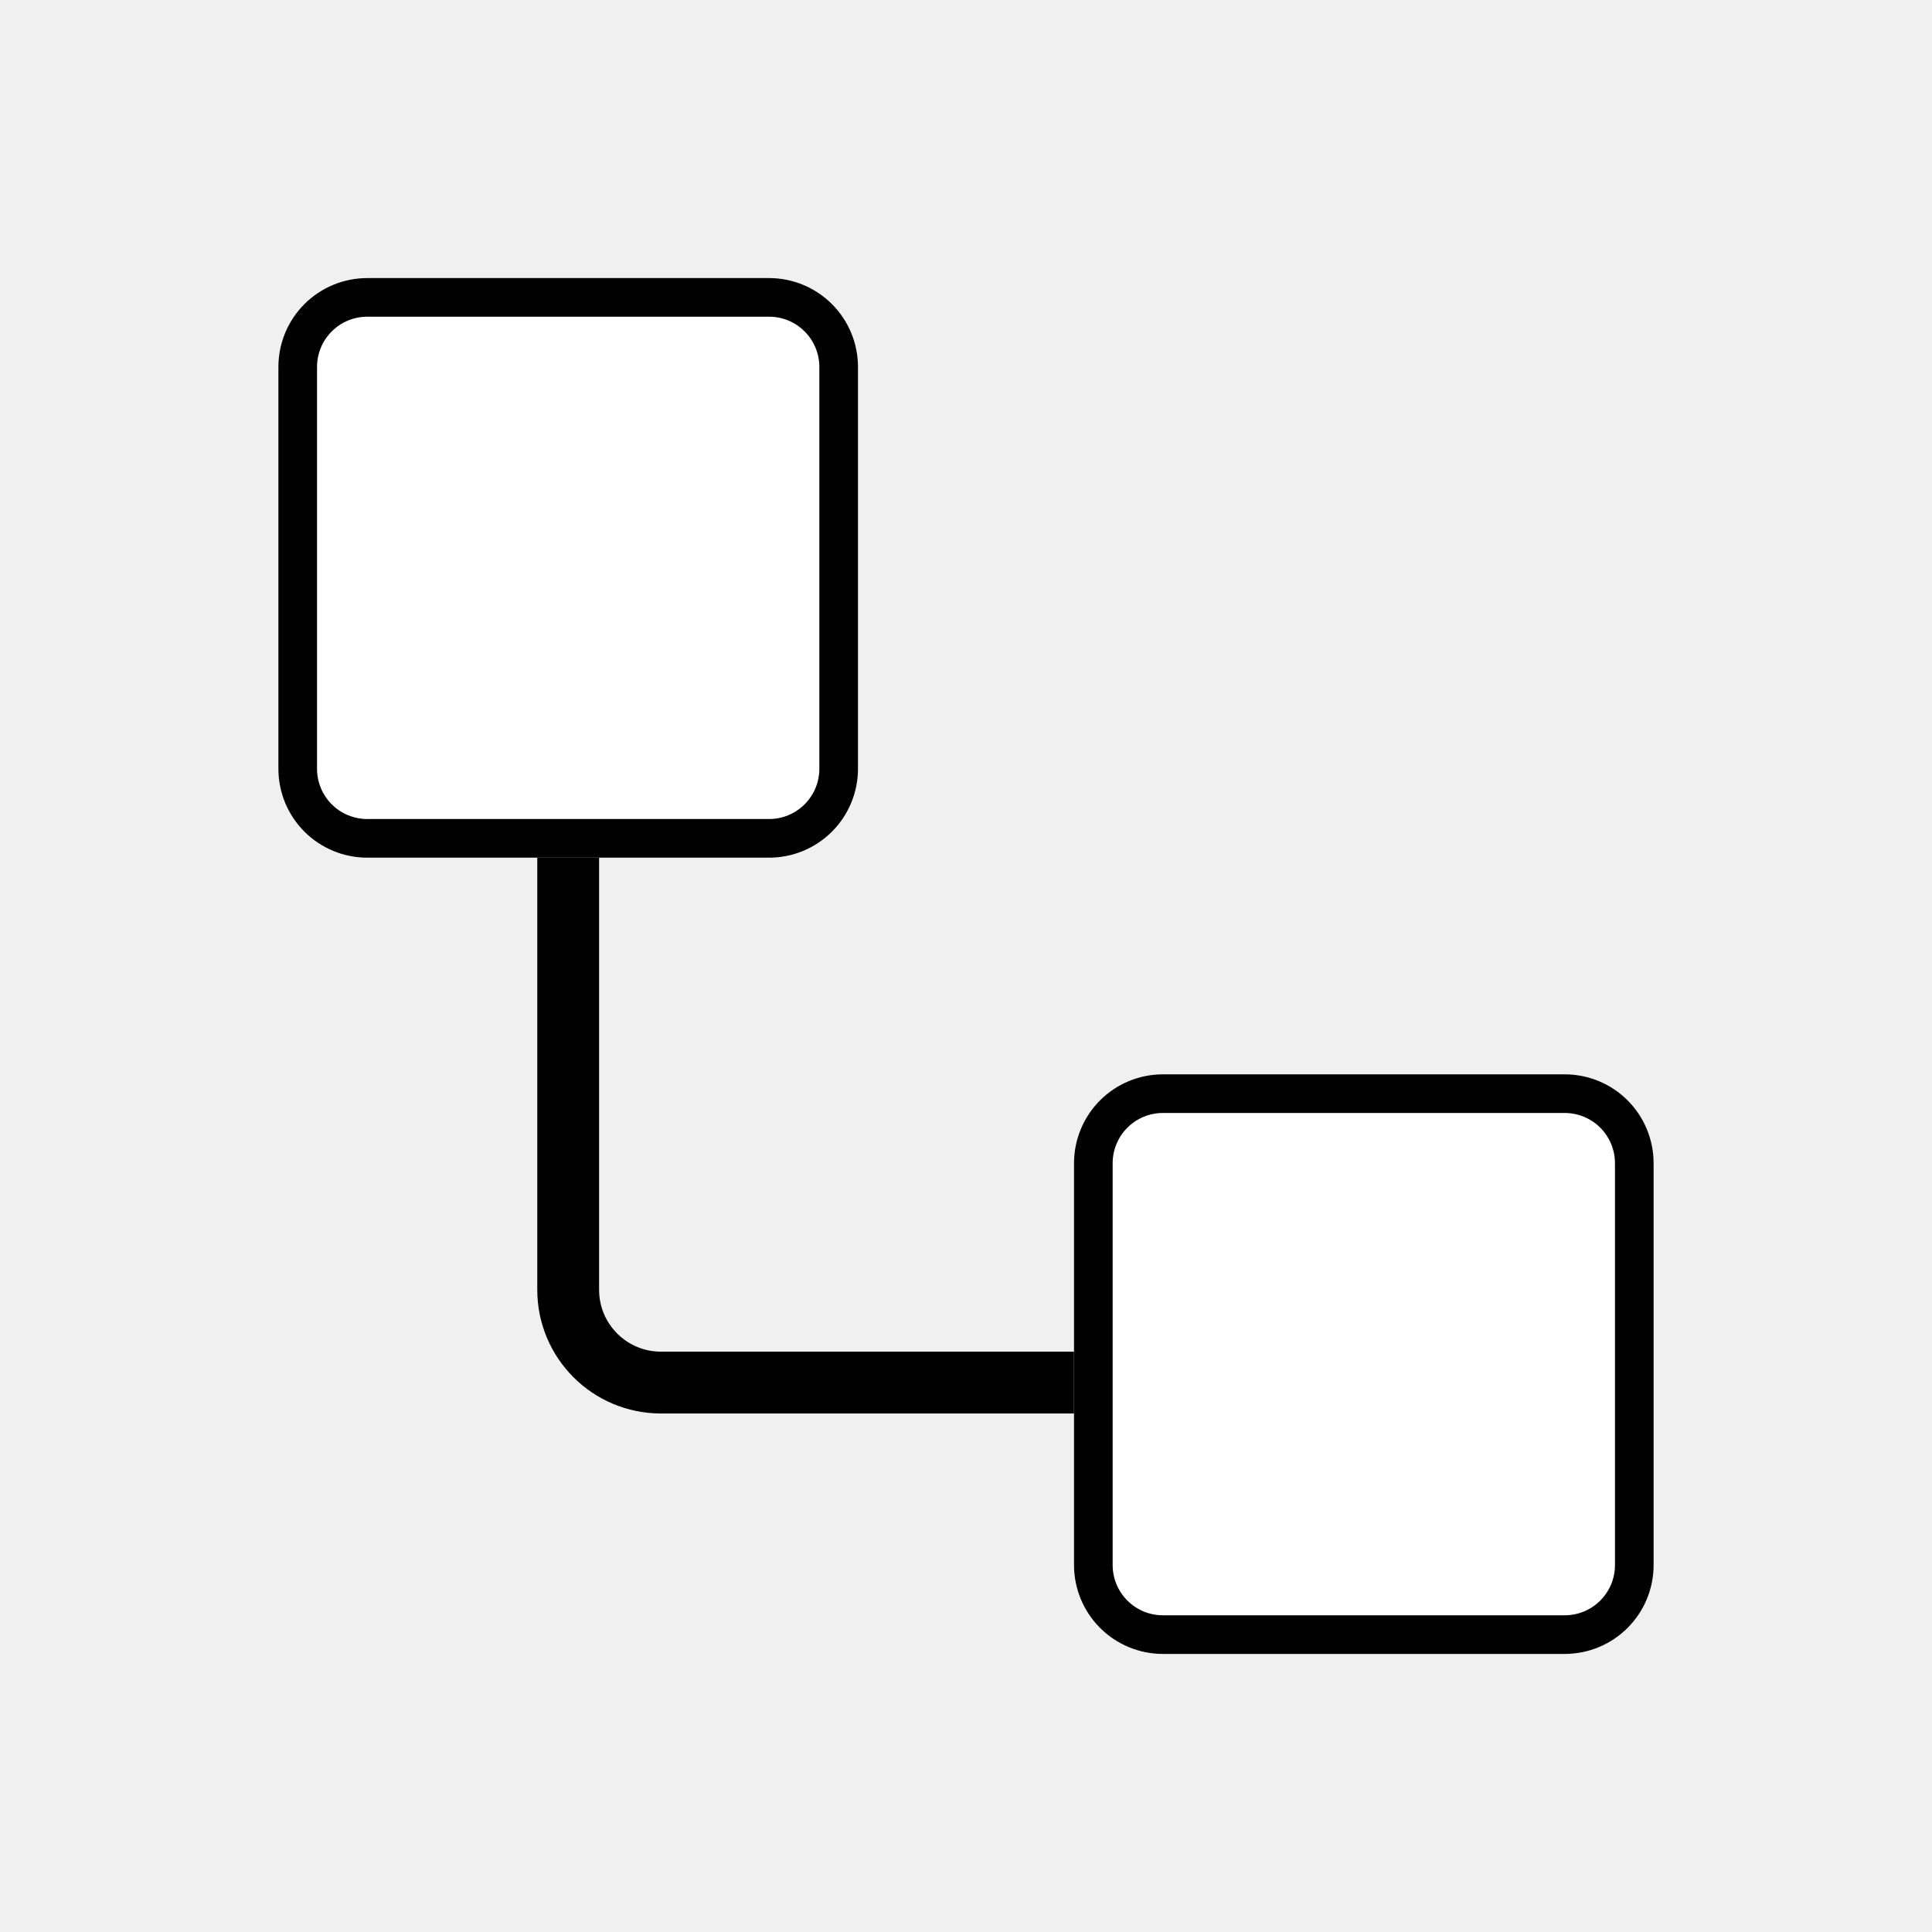
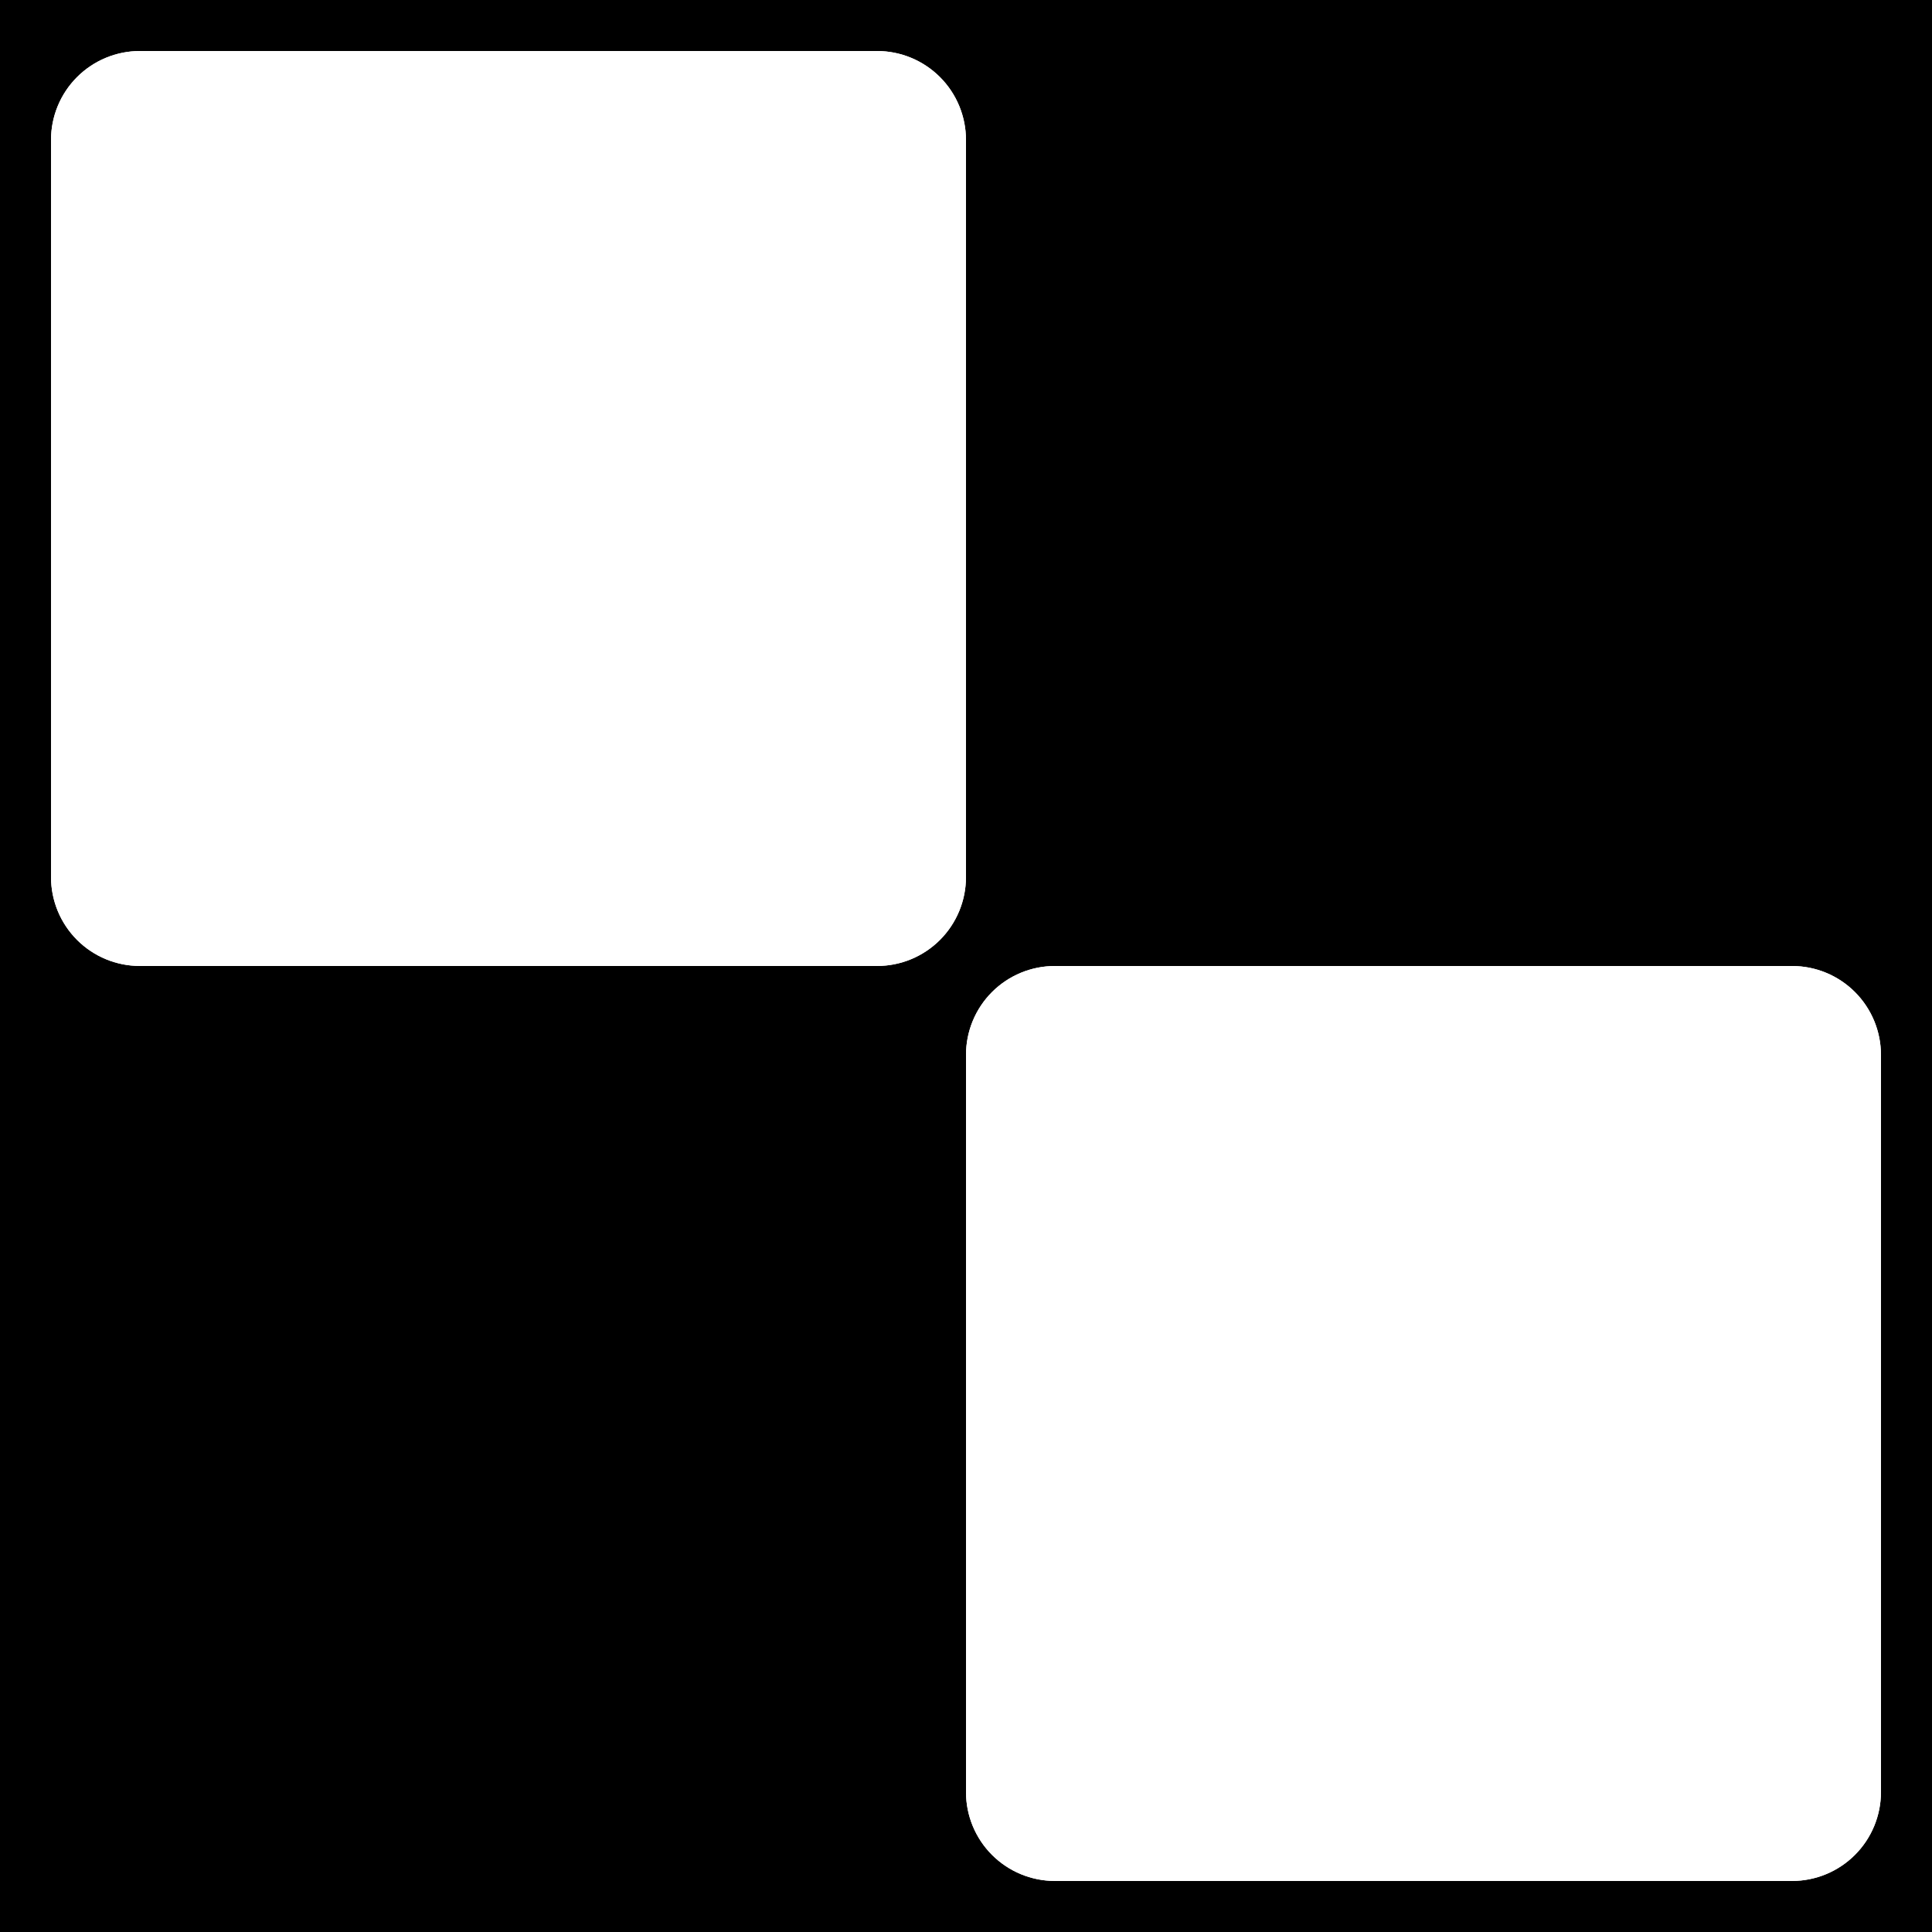
<svg xmlns="http://www.w3.org/2000/svg" width="500" zoomAndPan="magnify" viewBox="0 0 375 375" height="500" preserveAspectRatio="xMidYMid meet" version="1.0">
  <defs>
-     <clipPath id="28007cb353">
-       <path d="M 54.035 53.973 L 166.535 53.973 L 166.535 166.473 L 54.035 166.473 Z M 54.035 53.973 " clip-rule="nonzero" />
+     <clipPath id="d69444c4c0">
+       <path d="M 187.5 187.5 L 365.098 187.5 L 365.098 365.098 L 187.5 365.098 Z M 187.5 187.5 " clip-rule="nonzero" />
    </clipPath>
-     <clipPath id="bb0f0e030c">
-       <path d="M 71.285 53.973 L 149.285 53.973 C 153.859 53.973 158.246 55.789 161.48 59.027 C 164.715 62.262 166.535 66.648 166.535 71.223 L 166.535 149.223 C 166.535 153.797 164.715 158.188 161.48 161.422 C 158.246 164.656 153.859 166.473 149.285 166.473 L 71.285 166.473 C 66.707 166.473 62.32 164.656 59.086 161.422 C 55.852 158.188 54.035 153.797 54.035 149.223 L 54.035 71.223 C 54.035 66.648 55.852 62.262 59.086 59.027 C 62.32 55.789 66.707 53.973 71.285 53.973 Z M 71.285 53.973 " clip-rule="nonzero" />
+     <clipPath id="895c5ccf5f">
+       <path d="M 204.75 187.5 L 347.848 187.5 C 352.422 187.5 356.809 189.316 360.043 192.551 C 363.277 195.789 365.098 200.176 365.098 204.75 L 365.098 347.848 C 365.098 352.422 363.277 356.809 360.043 360.043 C 356.809 363.277 352.422 365.098 347.848 365.098 L 204.75 365.098 C 200.176 365.098 195.789 363.277 192.551 360.043 C 189.316 356.809 187.5 352.422 187.5 347.848 L 187.5 204.75 C 187.5 200.176 189.316 195.789 192.551 192.551 C 195.789 189.316 200.176 187.5 204.75 187.5 Z M 204.75 187.5 " clip-rule="nonzero" />
    </clipPath>
-     <clipPath id="55f09961af">
-       <path d="M 0.035 0.973 L 112.535 0.973 L 112.535 113.473 L 0.035 113.473 Z M 0.035 0.973 " clip-rule="nonzero" />
+     <clipPath id="8af6424ad5">
+       <path d="M 0.5 0.5 L 178.098 0.5 L 178.098 178.098 L 0.5 178.098 Z M 0.5 0.5 " clip-rule="nonzero" />
    </clipPath>
-     <clipPath id="bd6212137a">
-       <path d="M 17.285 0.973 L 95.285 0.973 C 99.859 0.973 104.246 2.789 107.48 6.027 C 110.715 9.262 112.535 13.648 112.535 18.223 L 112.535 96.223 C 112.535 100.797 110.715 105.188 107.48 108.422 C 104.246 111.656 99.859 113.473 95.285 113.473 L 17.285 113.473 C 12.707 113.473 8.32 111.656 5.086 108.422 C 1.852 105.188 0.035 100.797 0.035 96.223 L 0.035 18.223 C 0.035 13.648 1.852 9.262 5.086 6.027 C 8.32 2.789 12.707 0.973 17.285 0.973 Z M 17.285 0.973 " clip-rule="nonzero" />
+     <clipPath id="1d919c44d8">
+       <path d="M 17.75 0.5 L 160.848 0.5 C 165.422 0.5 169.809 2.316 173.043 5.551 C 176.277 8.789 178.098 13.176 178.098 17.75 L 178.098 160.848 C 178.098 165.422 176.277 169.809 173.043 173.043 C 169.809 176.277 165.422 178.098 160.848 178.098 L 17.75 178.098 C 13.176 178.098 8.789 176.277 5.551 173.043 C 2.316 169.809 0.5 165.422 0.5 160.848 L 0.5 17.75 C 0.5 13.176 2.316 8.789 5.551 5.551 C 8.789 2.316 13.176 0.5 17.75 0.5 Z M 17.75 0.5 " clip-rule="nonzero" />
    </clipPath>
-     <clipPath id="3801f44476">
-       <rect x="0" width="113" y="0" height="114" />
+     <clipPath id="955b9ce8a9">
+       <rect x="0" width="179" y="0" height="179" />
    </clipPath>
-     <clipPath id="d20c1ef6f6">
-       <path d="M 208.465 208.527 L 320.965 208.527 L 320.965 321.027 L 208.465 321.027 Z M 208.465 208.527 " clip-rule="nonzero" />
+     <clipPath id="00f180cb42">
+       <path d="M 187.5 187.5 L 365.25 187.5 L 365.25 365.25 L 187.5 365.25 Z M 187.5 187.5 " clip-rule="nonzero" />
    </clipPath>
-     <clipPath id="ada7fdcefb">
-       <path d="M 225.715 208.527 L 303.715 208.527 C 308.293 208.527 312.68 210.344 315.914 213.578 C 319.148 216.812 320.965 221.203 320.965 225.777 L 320.965 303.777 C 320.965 308.352 319.148 312.738 315.914 315.973 C 312.68 319.211 308.293 321.027 303.715 321.027 L 225.715 321.027 C 221.141 321.027 216.754 319.211 213.52 315.973 C 210.285 312.738 208.465 308.352 208.465 303.777 L 208.465 225.777 C 208.465 221.203 210.285 216.812 213.52 213.578 C 216.754 210.344 221.141 208.527 225.715 208.527 Z M 225.715 208.527 " clip-rule="nonzero" />
+     <clipPath id="ec08ba789f">
+       <path d="M 204.75 187.5 L 347.836 187.5 C 352.41 187.5 356.801 189.316 360.035 192.551 C 363.27 195.785 365.086 200.176 365.086 204.75 L 365.086 347.836 C 365.086 352.41 363.27 356.801 360.035 360.035 C 356.801 363.27 352.41 365.086 347.836 365.086 L 204.75 365.086 C 200.176 365.086 195.785 363.27 192.551 360.035 C 189.316 356.801 187.5 352.41 187.5 347.836 L 187.5 204.75 C 187.5 200.176 189.316 195.785 192.551 192.551 C 195.785 189.316 200.176 187.5 204.75 187.5 Z M 204.75 187.5 " clip-rule="nonzero" />
    </clipPath>
-     <clipPath id="8e8adbbdfb">
-       <path d="M 0.465 0.527 L 112.965 0.527 L 112.965 113.027 L 0.465 113.027 Z M 0.465 0.527 " clip-rule="nonzero" />
+     <clipPath id="724ed31fbe">
+       <path d="M 9.902 9.902 L 187.5 9.902 L 187.5 187.5 L 9.902 187.5 Z M 9.902 9.902 " clip-rule="nonzero" />
    </clipPath>
-     <clipPath id="7ee3ef2441">
-       <path d="M 17.715 0.527 L 95.715 0.527 C 100.293 0.527 104.68 2.344 107.914 5.578 C 111.148 8.812 112.965 13.203 112.965 17.777 L 112.965 95.777 C 112.965 100.352 111.148 104.738 107.914 107.973 C 104.68 111.211 100.293 113.027 95.715 113.027 L 17.715 113.027 C 13.141 113.027 8.754 111.211 5.52 107.973 C 2.285 104.738 0.465 100.352 0.465 95.777 L 0.465 17.777 C 0.465 13.203 2.285 8.812 5.52 5.578 C 8.754 2.344 13.141 0.527 17.715 0.527 Z M 17.715 0.527 " clip-rule="nonzero" />
+     <clipPath id="4e01b055cf">
+       <path d="M 27.152 9.902 L 170.25 9.902 C 174.824 9.902 179.211 11.723 182.449 14.957 C 185.684 18.191 187.5 22.578 187.5 27.152 L 187.5 170.25 C 187.5 174.824 185.684 179.211 182.449 182.449 C 179.211 185.684 174.824 187.5 170.25 187.5 L 27.152 187.5 C 22.578 187.5 18.191 185.684 14.957 182.449 C 11.723 179.211 9.902 174.824 9.902 170.25 L 9.902 27.152 C 9.902 22.578 11.723 18.191 14.957 14.957 C 18.191 11.723 22.578 9.902 27.152 9.902 Z M 27.152 9.902 " clip-rule="nonzero" />
    </clipPath>
-     <clipPath id="85b2bdd38c">
-       <rect x="0" width="113" y="0" height="114" />
+     <clipPath id="af39a51b70">
+       <path d="M 0.902 0.902 L 178.5 0.902 L 178.5 178.5 L 0.902 178.5 Z M 0.902 0.902 " clip-rule="nonzero" />
+     </clipPath>
+     <clipPath id="259bb1d0e3">
+       <path d="M 18.152 0.902 L 161.25 0.902 C 165.824 0.902 170.211 2.723 173.449 5.957 C 176.684 9.191 178.5 13.578 178.5 18.152 L 178.5 161.25 C 178.5 165.824 176.684 170.211 173.449 173.449 C 170.211 176.684 165.824 178.5 161.25 178.5 L 18.152 178.5 C 13.578 178.5 9.191 176.684 5.957 173.449 C 2.723 170.211 0.902 165.824 0.902 161.25 L 0.902 18.152 C 0.902 13.578 2.723 9.191 5.957 5.957 C 9.191 2.723 13.578 0.902 18.152 0.902 Z M 18.152 0.902 " clip-rule="nonzero" />
+     </clipPath>
+     <clipPath id="e3b22f02d2">
+       <rect x="0" width="179" y="0" height="179" />
+     </clipPath>
+     <clipPath id="075bf80fab">
+       <path d="M 9.902 9.902 L 187.652 9.902 L 187.652 187.652 L 9.902 187.652 Z M 9.902 9.902 " clip-rule="nonzero" />
+     </clipPath>
+     <clipPath id="1f133427b5">
+       <path d="M 27.152 9.902 L 170.242 9.902 C 174.816 9.902 179.203 11.723 182.438 14.957 C 185.672 18.191 187.488 22.578 187.488 27.152 L 187.488 170.242 C 187.488 174.816 185.672 179.203 182.438 182.438 C 179.203 185.672 174.816 187.488 170.242 187.488 L 27.152 187.488 C 22.578 187.488 18.191 185.672 14.957 182.438 C 11.723 179.203 9.902 174.816 9.902 170.242 L 9.902 27.152 C 9.902 22.578 11.723 18.191 14.957 14.957 C 18.191 11.723 22.578 9.902 27.152 9.902 Z M 27.152 9.902 " clip-rule="nonzero" />
    </clipPath>
  </defs>
-   <path stroke-linecap="butt" transform="matrix(0.75, 0, 0, 0.75, 104.2834, 140.9444)" fill="none" stroke-linejoin="miter" d="M 8.002 0.001 L 8.002 145.881 C 8.002 159.137 18.747 169.881 32.002 169.881 L 151.565 169.881 " stroke="#000000" stroke-width="16" stroke-opacity="1" stroke-miterlimit="4" />
-   <path stroke-linecap="round" transform="matrix(0.75, 0, 0, 0.75, 104.2834, 140.9444)" fill-opacity="1" fill="#000000" fill-rule="nonzero" stroke-linejoin="round" d="M 155.565 145.881 L 187.565 169.881 L 155.565 193.881 Z M 155.565 145.881 " stroke="#000000" stroke-width="16" stroke-opacity="1" stroke-miterlimit="4" />
-   <g clip-path="url(#28007cb353)">
-     <g clip-path="url(#bb0f0e030c)">
-       <g transform="matrix(1, 0, 0, 1, 54, 53)">
-         <g clip-path="url(#3801f44476)">
-           <g clip-path="url(#55f09961af)">
-             <g clip-path="url(#bd6212137a)">
-               <path fill="#ffffff" d="M 0.035 0.973 L 112.535 0.973 L 112.535 113.473 L 0.035 113.473 Z M 0.035 0.973 " fill-opacity="1" fill-rule="nonzero" />
+   <rect x="-37.5" width="450" fill="#ffffff" y="-37.5" height="450" fill-opacity="1" />
+   <rect x="-37.5" width="450" fill="#000000" y="-37.5" height="450" fill-opacity="1" />
+   <g clip-path="url(#d69444c4c0)">
+     <g clip-path="url(#895c5ccf5f)">
+       <g transform="matrix(1, 0, 0, 1, 187, 187)">
+         <g clip-path="url(#955b9ce8a9)">
+           <g clip-path="url(#8af6424ad5)">
+             <g clip-path="url(#1d919c44d8)">
+               <path fill="#ffffff" d="M 0.5 0.5 L 178.098 0.5 L 178.098 178.098 L 0.5 178.098 Z M 0.5 0.5 " fill-opacity="1" fill-rule="nonzero" />
            </g>
          </g>
        </g>
      </g>
-       <path stroke-linecap="butt" transform="matrix(0.75, 0, 0, 0.75, 54.03339, 53.97329)" fill="none" stroke-linejoin="miter" d="M 23.002 -0.001 L 127.002 -0.001 C 133.101 -0.001 138.95 2.421 143.263 6.739 C 147.575 11.051 150.002 16.9 150.002 22.999 L 150.002 126.999 C 150.002 133.098 147.575 138.952 143.263 143.265 C 138.95 147.577 133.101 149.999 127.002 149.999 L 23.002 149.999 C 16.898 149.999 11.049 147.577 6.737 143.265 C 2.424 138.952 0.002 133.098 0.002 126.999 L 0.002 22.999 C 0.002 16.9 2.424 11.051 6.737 6.739 C 11.049 2.421 16.898 -0.001 23.002 -0.001 Z M 23.002 -0.001 " stroke="#000000" stroke-width="20" stroke-opacity="1" stroke-miterlimit="4" />
    </g>
  </g>
-   <g clip-path="url(#d20c1ef6f6)">
-     <g clip-path="url(#ada7fdcefb)">
-       <g transform="matrix(1, 0, 0, 1, 208, 208)">
-         <g clip-path="url(#85b2bdd38c)">
-           <g clip-path="url(#8e8adbbdfb)">
-             <g clip-path="url(#7ee3ef2441)">
-               <path fill="#ffffff" d="M 0.465 0.527 L 112.965 0.527 L 112.965 113.027 L 0.465 113.027 Z M 0.465 0.527 " fill-opacity="1" fill-rule="nonzero" />
+   <g clip-path="url(#00f180cb42)">
+     <g clip-path="url(#ec08ba789f)">
+       <path stroke-linecap="butt" transform="matrix(0.75, 0, 0, 0.75, 187.5, 187.5)" fill="none" stroke-linejoin="miter" d="M 23 0 L 213.781 0 C 219.88 0 225.734 2.422 230.047 6.734 C 234.359 11.047 236.781 16.901 236.781 23 L 236.781 213.781 C 236.781 219.88 234.359 225.734 230.047 230.047 C 225.734 234.359 219.88 236.781 213.781 236.781 L 23 236.781 C 16.901 236.781 11.047 234.359 6.734 230.047 C 2.422 225.734 0 219.88 0 213.781 L 0 23 C 0 16.901 2.422 11.047 6.734 6.734 C 11.047 2.422 16.901 0 23 0 Z M 23 0 " stroke="#ffffff" stroke-width="30" stroke-opacity="1" stroke-miterlimit="4" />
+     </g>
+   </g>
+   <g clip-path="url(#724ed31fbe)">
+     <g clip-path="url(#4e01b055cf)">
+       <g transform="matrix(1, 0, 0, 1, 9, 9)">
+         <g clip-path="url(#e3b22f02d2)">
+           <g clip-path="url(#af39a51b70)">
+             <g clip-path="url(#259bb1d0e3)">
+               <path fill="#ffffff" d="M 0.902 0.902 L 178.5 0.902 L 178.5 178.5 L 0.902 178.5 Z M 0.902 0.902 " fill-opacity="1" fill-rule="nonzero" />
            </g>
          </g>
        </g>
      </g>
-       <path stroke-linecap="butt" transform="matrix(0.75, 0, 0, 0.75, 208.4666, 208.5267)" fill="none" stroke-linejoin="miter" d="M 22.998 0.001 L 126.998 0.001 C 133.102 0.001 138.951 2.423 143.263 6.735 C 147.576 11.048 149.998 16.902 149.998 23.001 L 149.998 127.001 C 149.998 133.1 147.576 138.949 143.263 143.261 C 138.951 147.579 133.102 150.001 126.998 150.001 L 22.998 150.001 C 16.899 150.001 11.05 147.579 6.737 143.261 C 2.425 138.949 -0.002 133.1 -0.002 127.001 L -0.002 23.001 C -0.002 16.902 2.425 11.048 6.737 6.735 C 11.05 2.423 16.899 0.001 22.998 0.001 Z M 22.998 0.001 " stroke="#000000" stroke-width="20" stroke-opacity="1" stroke-miterlimit="4" />
+     </g>
+   </g>
+   <g clip-path="url(#075bf80fab)">
+     <g clip-path="url(#1f133427b5)">
+       <path stroke-linecap="butt" transform="matrix(0.75, 0, 0, 0.75, 9.903565, 9.903561)" fill="none" stroke-linejoin="miter" d="M 22.998 -0.002 L 213.785 -0.002 C 219.884 -0.002 225.733 2.425 230.045 6.738 C 234.358 11.05 236.78 16.899 236.78 22.998 L 236.78 213.785 C 236.78 219.884 234.358 225.733 230.045 230.045 C 225.733 234.358 219.884 236.78 213.785 236.78 L 22.998 236.78 C 16.899 236.78 11.05 234.358 6.738 230.045 C 2.425 225.733 -0.002 219.884 -0.002 213.785 L -0.002 22.998 C -0.002 16.899 2.425 11.05 6.738 6.738 C 11.05 2.425 16.899 -0.002 22.998 -0.002 Z M 22.998 -0.002 " stroke="#ffffff" stroke-width="30" stroke-opacity="1" stroke-miterlimit="4" />
    </g>
  </g>
</svg>
